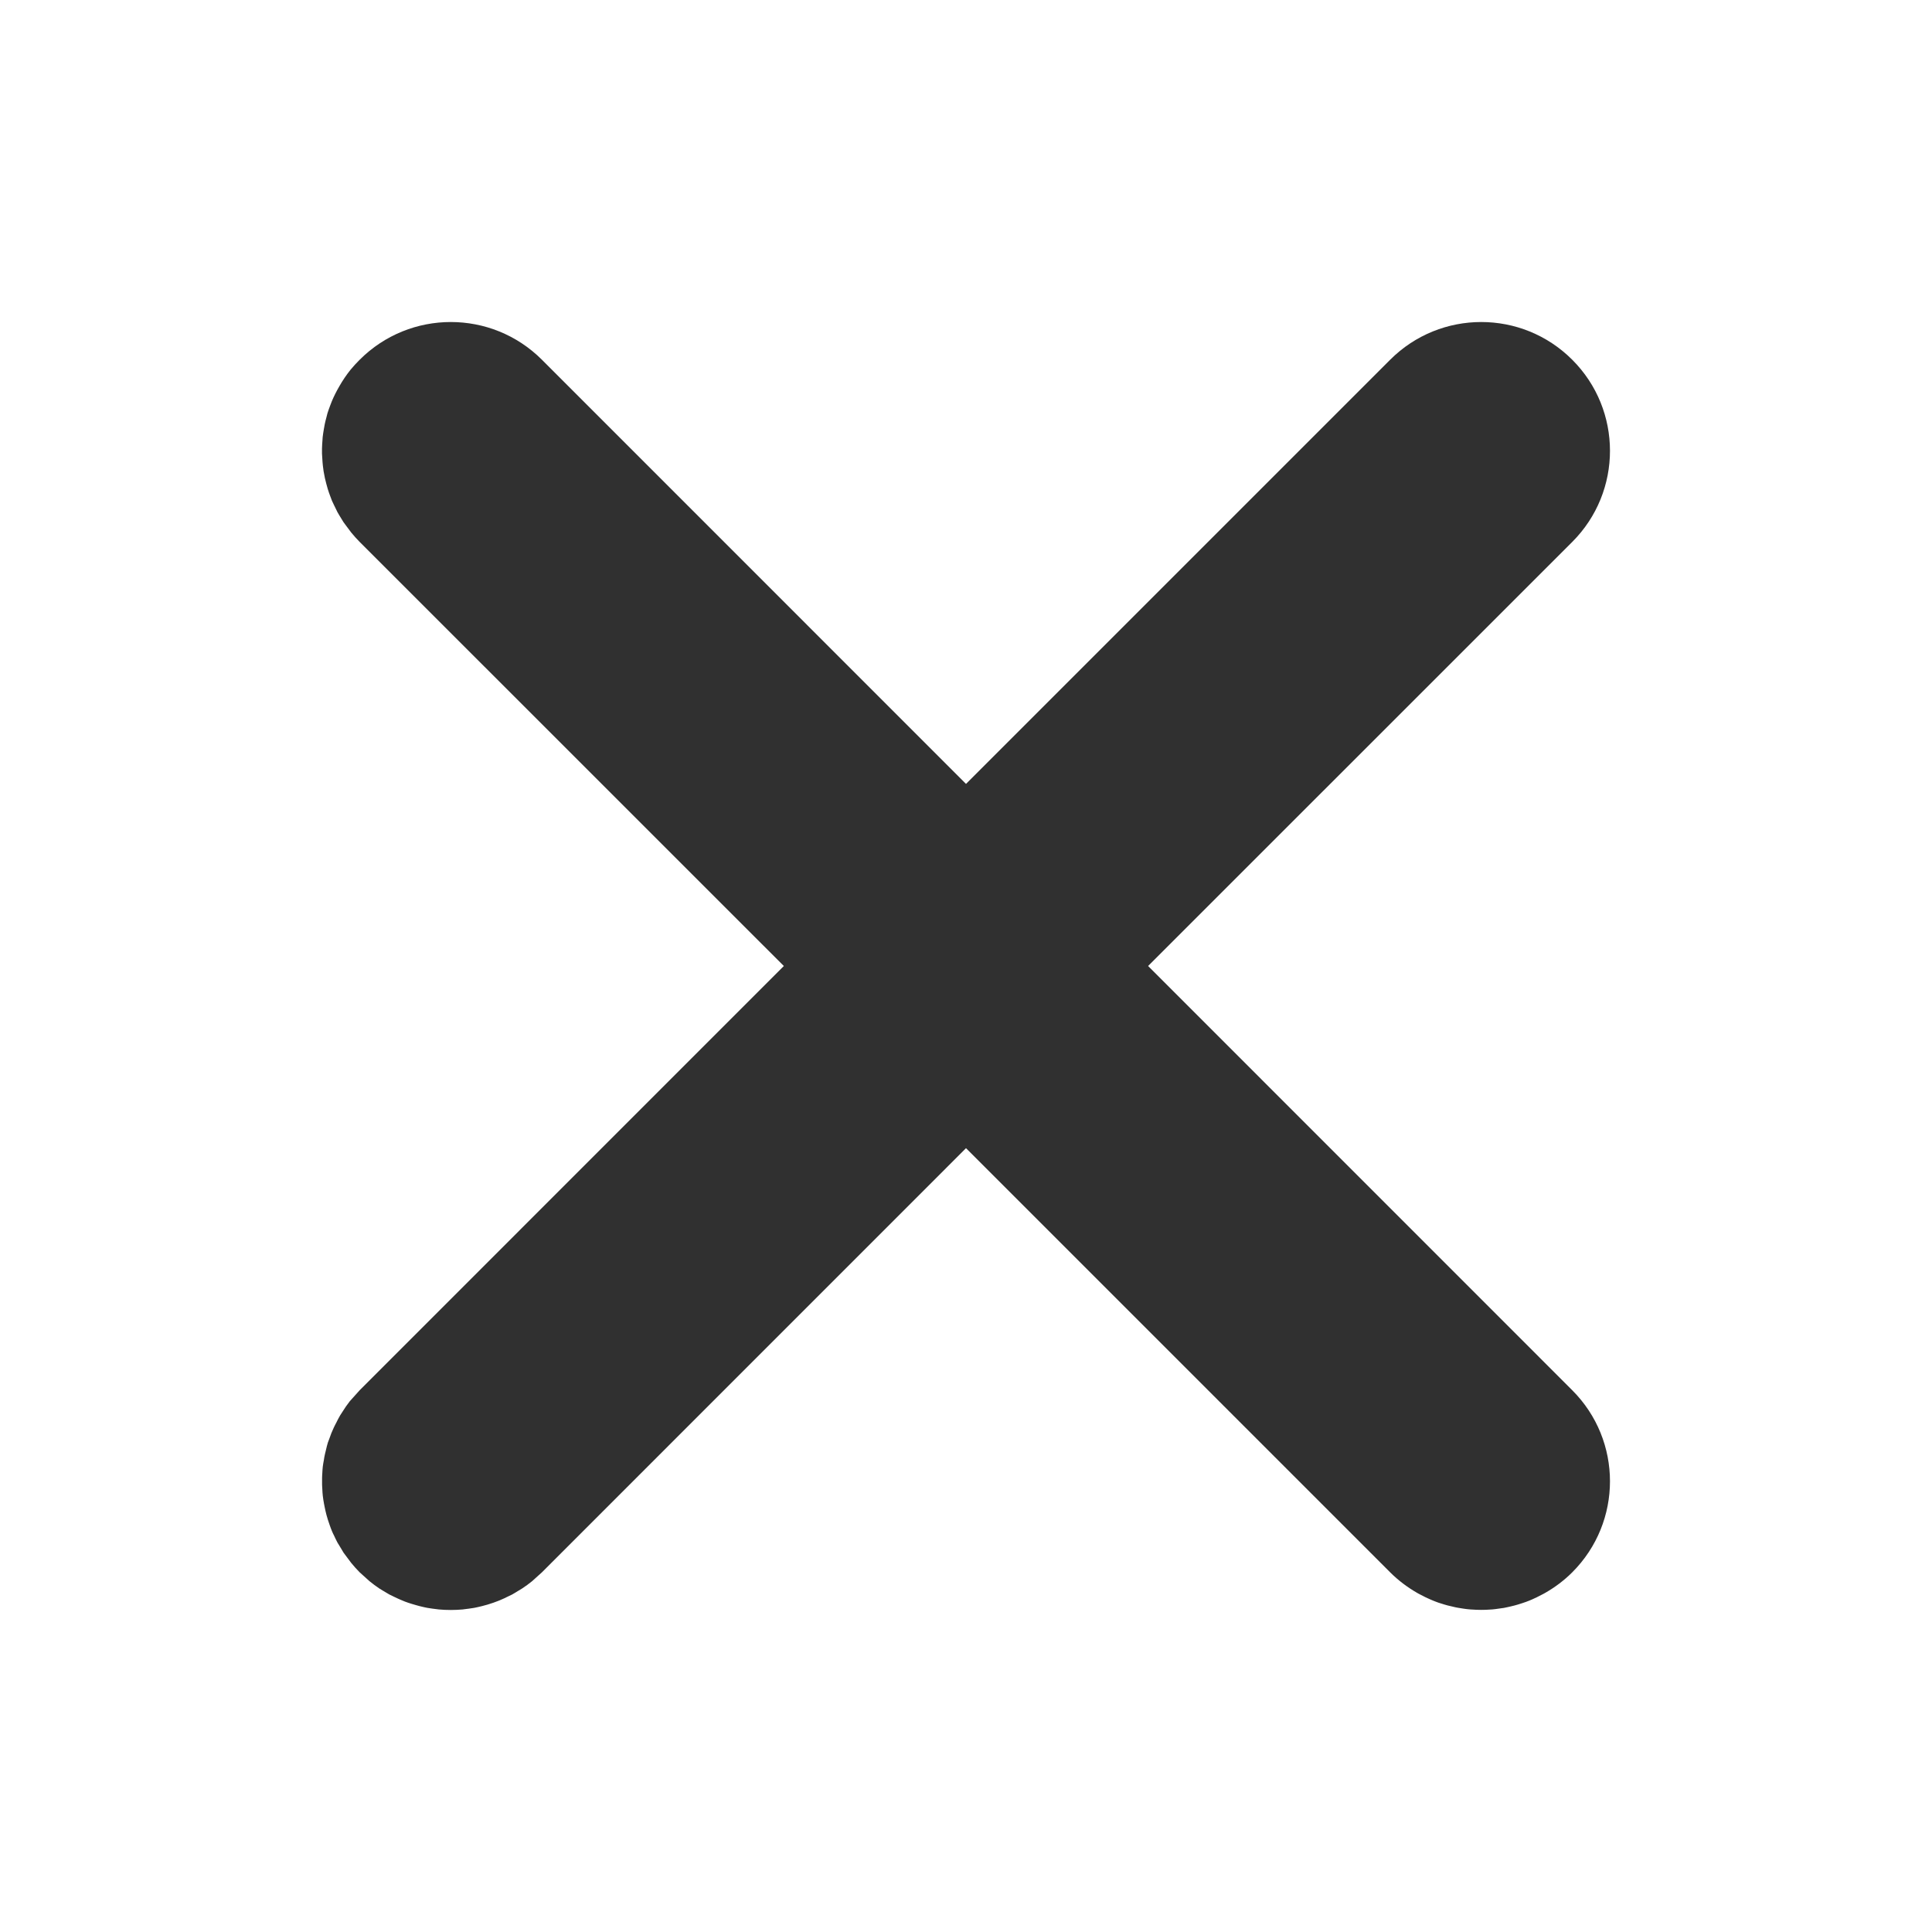
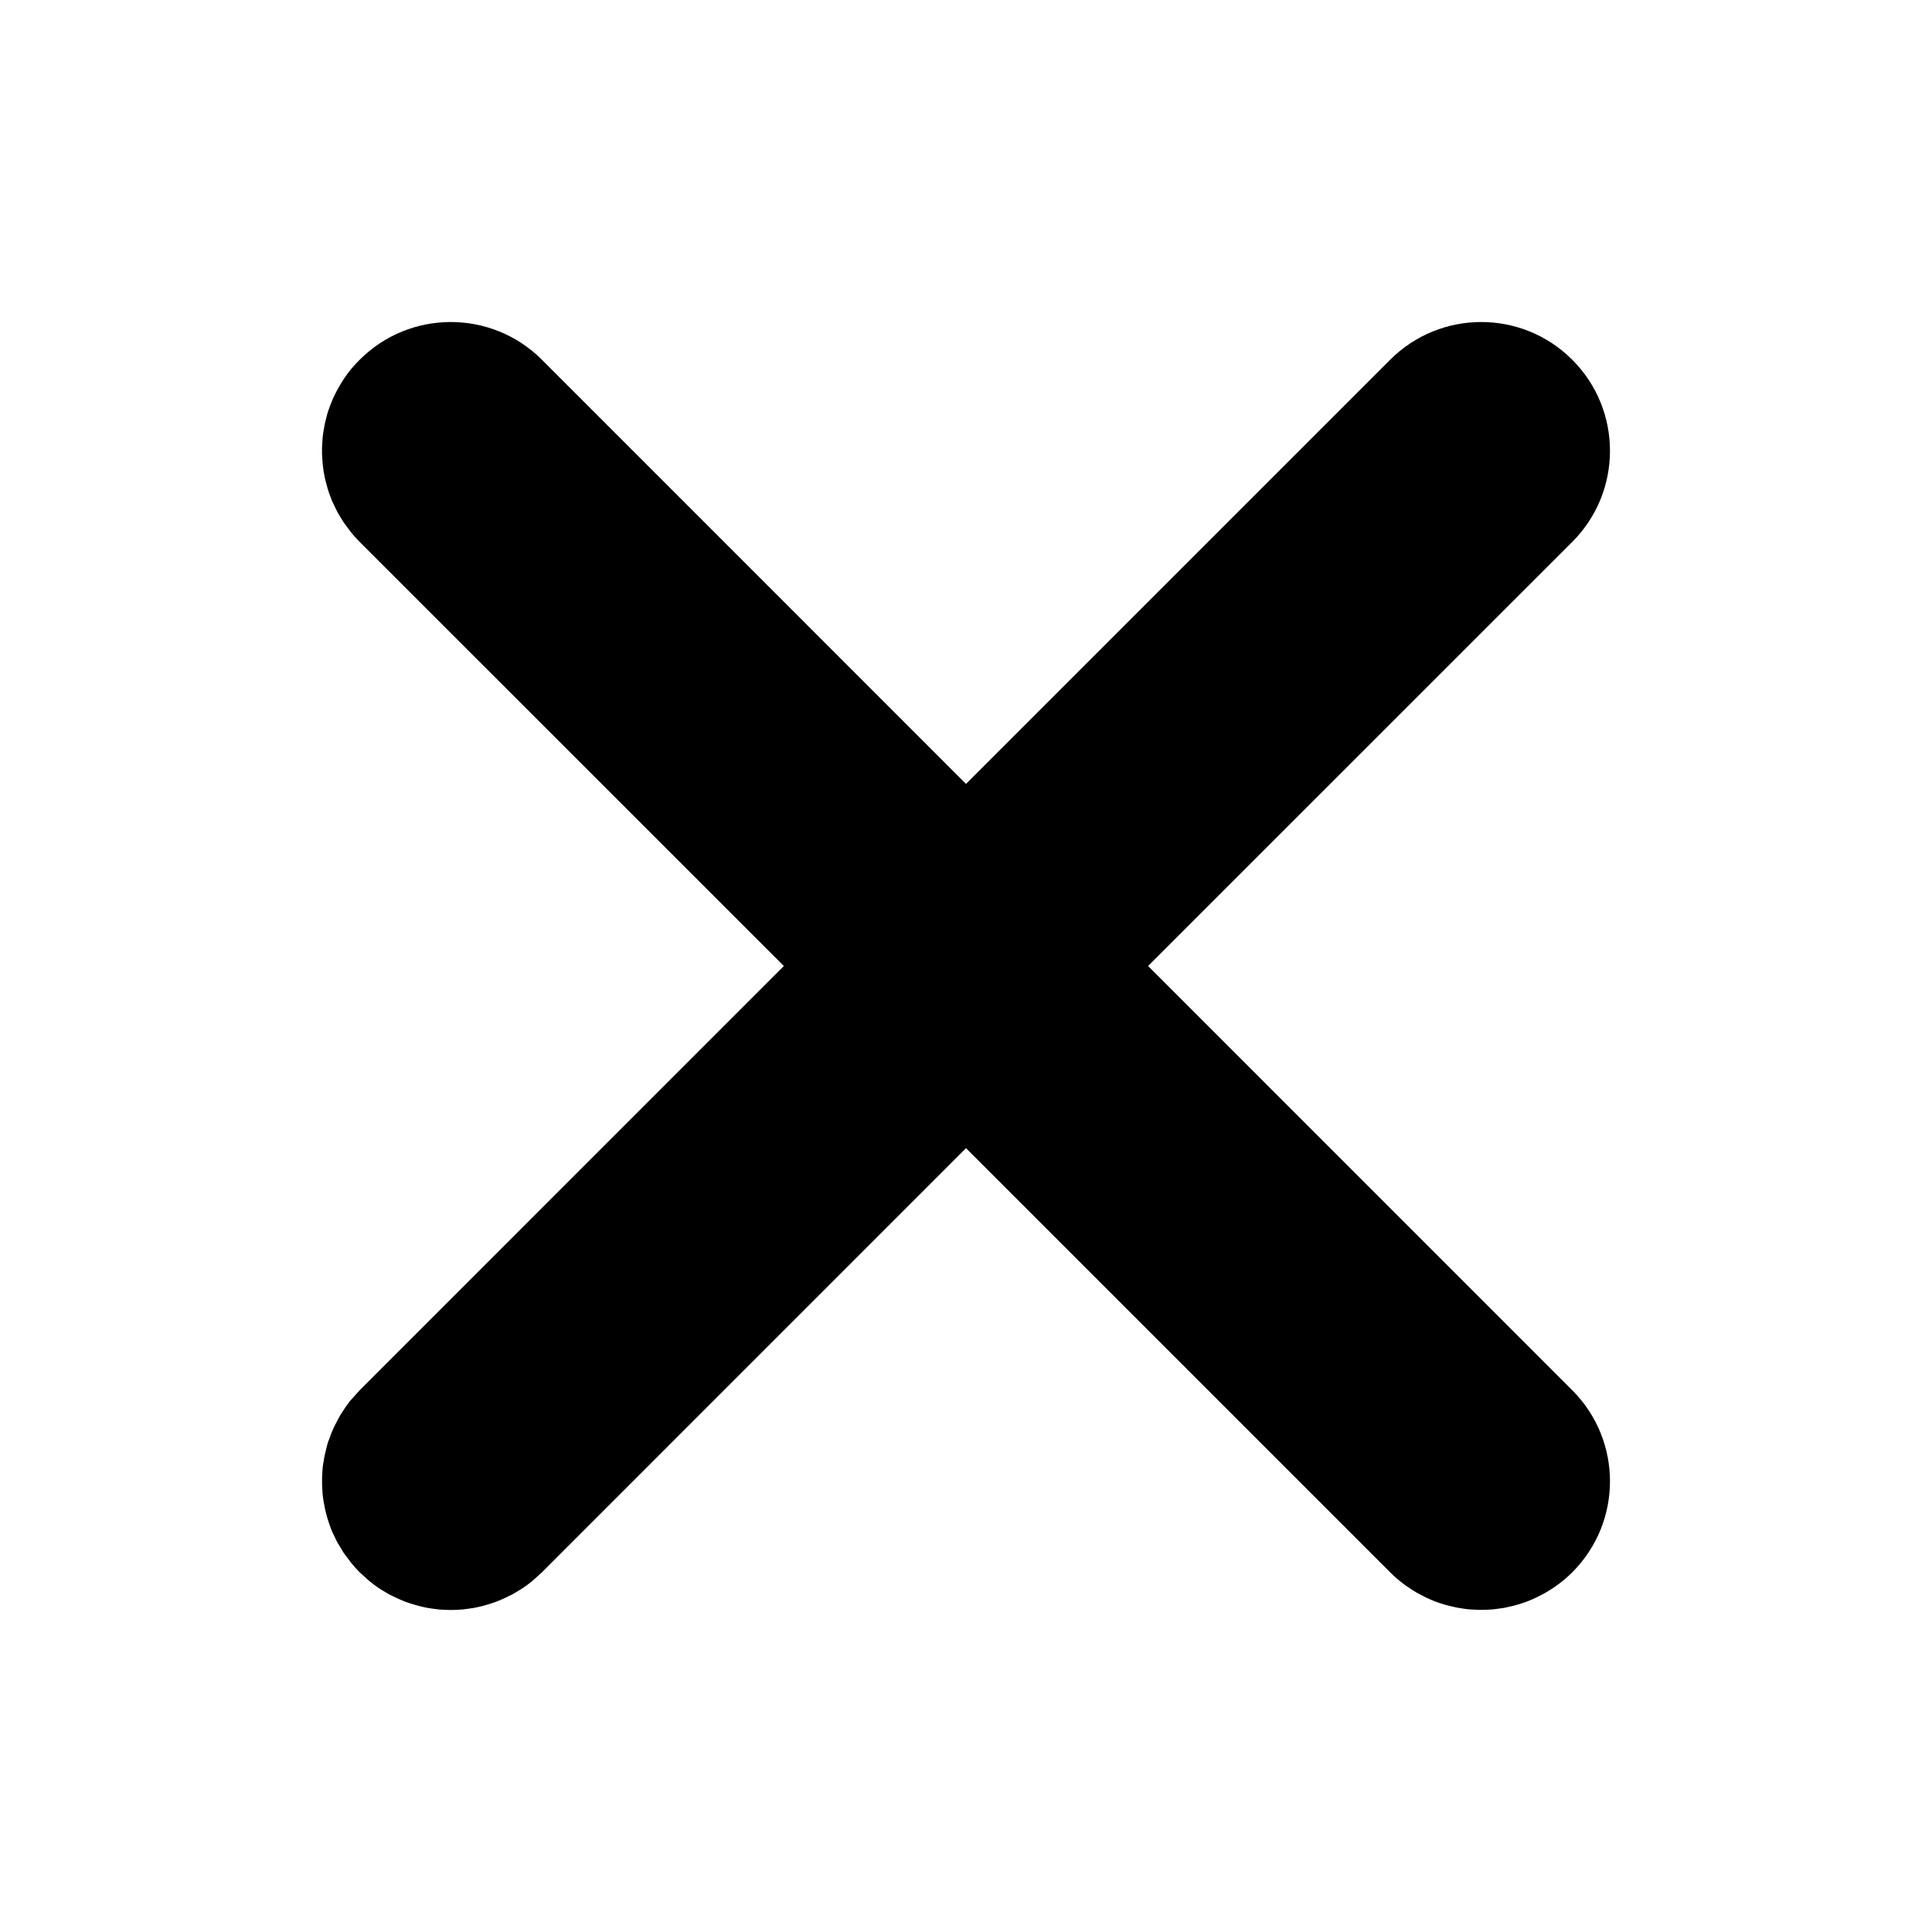
<svg xmlns="http://www.w3.org/2000/svg" width="24" height="24" viewBox="0 0 24 24" fill="none">
-   <path d="M17.269 4.469C17.894 3.844 18.907 3.844 19.531 4.469C20.156 5.093 20.156 6.107 19.531 6.732L14.262 12L19.531 17.27C20.156 17.895 20.156 18.907 19.531 19.532C19.428 19.635 19.313 19.72 19.192 19.789C19.186 19.792 19.18 19.796 19.174 19.799C19.146 19.814 19.117 19.829 19.088 19.843C19.07 19.852 19.052 19.86 19.034 19.868C19.008 19.879 18.983 19.89 18.957 19.899C18.939 19.906 18.922 19.911 18.904 19.917C18.874 19.927 18.844 19.936 18.814 19.944C18.797 19.948 18.781 19.952 18.765 19.956C18.737 19.962 18.71 19.969 18.682 19.974C18.66 19.978 18.639 19.98 18.617 19.983C18.59 19.987 18.563 19.991 18.536 19.993C18.53 19.993 18.525 19.994 18.519 19.994C18.44 20 18.361 20 18.282 19.994C18.276 19.994 18.27 19.994 18.264 19.993C18.237 19.991 18.211 19.988 18.185 19.984C18.162 19.981 18.138 19.977 18.115 19.973C18.091 19.969 18.068 19.964 18.045 19.958C18.023 19.953 18.002 19.948 17.981 19.943C17.954 19.935 17.927 19.928 17.901 19.919C17.88 19.913 17.86 19.906 17.839 19.898C17.814 19.889 17.79 19.878 17.766 19.868C17.747 19.86 17.729 19.852 17.711 19.843C17.682 19.829 17.653 19.814 17.625 19.799C17.619 19.795 17.613 19.792 17.607 19.789C17.487 19.72 17.372 19.635 17.269 19.532L12 14.263L6.732 19.532L6.61 19.642C6.57 19.675 6.529 19.704 6.487 19.732C6.472 19.742 6.456 19.75 6.441 19.76C6.415 19.776 6.388 19.793 6.361 19.808C6.346 19.816 6.33 19.823 6.315 19.83C6.28 19.848 6.245 19.864 6.209 19.879C6.203 19.882 6.196 19.884 6.189 19.887C6.152 19.902 6.114 19.915 6.075 19.927C6.062 19.931 6.048 19.936 6.034 19.939C6.004 19.948 5.974 19.955 5.944 19.962C5.925 19.966 5.906 19.971 5.887 19.974C5.846 19.981 5.804 19.986 5.763 19.991C5.759 19.991 5.754 19.993 5.75 19.993C5.65 20.002 5.549 20.002 5.449 19.993C5.442 19.992 5.434 19.99 5.427 19.99C5.388 19.985 5.35 19.981 5.312 19.974C5.293 19.971 5.274 19.966 5.255 19.962C5.225 19.955 5.195 19.948 5.166 19.939C5.15 19.935 5.133 19.93 5.118 19.925C5.088 19.916 5.058 19.906 5.029 19.895C5.008 19.887 4.988 19.878 4.967 19.869C4.945 19.86 4.924 19.849 4.902 19.839C4.88 19.828 4.858 19.818 4.836 19.807C4.809 19.792 4.783 19.776 4.757 19.76C4.742 19.75 4.726 19.742 4.711 19.732C4.67 19.704 4.629 19.674 4.59 19.642L4.468 19.532C4.43 19.494 4.395 19.454 4.362 19.414L4.268 19.288C4.249 19.258 4.231 19.228 4.214 19.198C4.207 19.187 4.2 19.175 4.193 19.164C4.177 19.134 4.163 19.105 4.149 19.074C4.141 19.058 4.133 19.043 4.126 19.026C4.115 19 4.106 18.974 4.096 18.947C4.088 18.924 4.08 18.902 4.073 18.879C4.066 18.858 4.061 18.837 4.055 18.817C4.047 18.785 4.039 18.753 4.033 18.721C4.03 18.707 4.027 18.694 4.025 18.68C4.019 18.648 4.014 18.616 4.01 18.583C4.007 18.555 4.005 18.527 4.004 18.5C4.003 18.481 4.002 18.463 4.001 18.445C4.001 18.416 4.001 18.386 4.001 18.357C4.002 18.337 4.002 18.317 4.004 18.298C4.005 18.271 4.007 18.244 4.01 18.217C4.013 18.191 4.018 18.165 4.023 18.139C4.026 18.116 4.03 18.093 4.035 18.071C4.04 18.049 4.045 18.026 4.051 18.004C4.058 17.976 4.064 17.948 4.073 17.92C4.078 17.905 4.084 17.89 4.09 17.875C4.106 17.827 4.125 17.779 4.147 17.733C4.156 17.713 4.167 17.693 4.177 17.674C4.192 17.643 4.207 17.613 4.225 17.583C4.234 17.568 4.244 17.553 4.254 17.538C4.282 17.493 4.312 17.449 4.345 17.407L4.468 17.27L9.737 12L4.468 6.732C4.43 6.694 4.395 6.654 4.362 6.614L4.268 6.488C4.252 6.463 4.237 6.438 4.222 6.413C4.213 6.397 4.202 6.38 4.193 6.364C4.179 6.337 4.166 6.31 4.153 6.282C4.144 6.262 4.133 6.242 4.124 6.221C4.116 6.201 4.108 6.18 4.101 6.16C4.09 6.132 4.081 6.104 4.072 6.076C4.065 6.053 4.059 6.031 4.053 6.008C4.047 5.985 4.041 5.962 4.036 5.939C4.03 5.911 4.025 5.883 4.02 5.855C4.017 5.832 4.014 5.809 4.011 5.787C4.008 5.757 4.005 5.728 4.004 5.699C4.002 5.678 4.001 5.658 4 5.637C4 5.615 4 5.593 4 5.571C4.001 5.536 4.003 5.501 4.006 5.466C4.007 5.455 4.007 5.444 4.008 5.433C4.012 5.399 4.017 5.365 4.023 5.331C4.026 5.311 4.03 5.29 4.034 5.27C4.04 5.241 4.047 5.213 4.055 5.184C4.06 5.167 4.063 5.15 4.068 5.133C4.078 5.1 4.091 5.067 4.103 5.034C4.109 5.018 4.115 5.002 4.122 4.985C4.148 4.922 4.18 4.86 4.215 4.799C4.256 4.727 4.303 4.657 4.357 4.59C4.392 4.548 4.429 4.508 4.468 4.469C5.093 3.844 6.107 3.844 6.732 4.469L12 9.738L17.269 4.469Z" fill="#303030" />
+   <path d="M17.269 4.469C17.894 3.844 18.907 3.844 19.531 4.469C20.156 5.093 20.156 6.107 19.531 6.732L14.262 12L19.531 17.27C20.156 17.895 20.156 18.907 19.531 19.532C19.428 19.635 19.313 19.72 19.192 19.789C19.186 19.792 19.18 19.796 19.174 19.799C19.146 19.814 19.117 19.829 19.088 19.843C19.07 19.852 19.052 19.86 19.034 19.868C19.008 19.879 18.983 19.89 18.957 19.899C18.939 19.906 18.922 19.911 18.904 19.917C18.874 19.927 18.844 19.936 18.814 19.944C18.797 19.948 18.781 19.952 18.765 19.956C18.737 19.962 18.71 19.969 18.682 19.974C18.66 19.978 18.639 19.98 18.617 19.983C18.59 19.987 18.563 19.991 18.536 19.993C18.53 19.993 18.525 19.994 18.519 19.994C18.44 20 18.361 20 18.282 19.994C18.276 19.994 18.27 19.994 18.264 19.993C18.237 19.991 18.211 19.988 18.185 19.984C18.162 19.981 18.138 19.977 18.115 19.973C18.091 19.969 18.068 19.964 18.045 19.958C18.023 19.953 18.002 19.948 17.981 19.943C17.954 19.935 17.927 19.928 17.901 19.919C17.88 19.913 17.86 19.906 17.839 19.898C17.814 19.889 17.79 19.878 17.766 19.868C17.747 19.86 17.729 19.852 17.711 19.843C17.682 19.829 17.653 19.814 17.625 19.799C17.619 19.795 17.613 19.792 17.607 19.789C17.487 19.72 17.372 19.635 17.269 19.532L12 14.263L6.732 19.532L6.61 19.642C6.57 19.675 6.529 19.704 6.487 19.732C6.472 19.742 6.456 19.75 6.441 19.76C6.415 19.776 6.388 19.793 6.361 19.808C6.346 19.816 6.33 19.823 6.315 19.83C6.28 19.848 6.245 19.864 6.209 19.879C6.203 19.882 6.196 19.884 6.189 19.887C6.152 19.902 6.114 19.915 6.075 19.927C6.062 19.931 6.048 19.936 6.034 19.939C6.004 19.948 5.974 19.955 5.944 19.962C5.925 19.966 5.906 19.971 5.887 19.974C5.846 19.981 5.804 19.986 5.763 19.991C5.759 19.991 5.754 19.993 5.75 19.993C5.65 20.002 5.549 20.002 5.449 19.993C5.442 19.992 5.434 19.99 5.427 19.99C5.388 19.985 5.35 19.981 5.312 19.974C5.293 19.971 5.274 19.966 5.255 19.962C5.225 19.955 5.195 19.948 5.166 19.939C5.15 19.935 5.133 19.93 5.118 19.925C5.088 19.916 5.058 19.906 5.029 19.895C5.008 19.887 4.988 19.878 4.967 19.869C4.945 19.86 4.924 19.849 4.902 19.839C4.88 19.828 4.858 19.818 4.836 19.807C4.809 19.792 4.783 19.776 4.757 19.76C4.742 19.75 4.726 19.742 4.711 19.732C4.67 19.704 4.629 19.674 4.59 19.642L4.468 19.532C4.43 19.494 4.395 19.454 4.362 19.414L4.268 19.288C4.249 19.258 4.231 19.228 4.214 19.198C4.207 19.187 4.2 19.175 4.193 19.164C4.177 19.134 4.163 19.105 4.149 19.074C4.141 19.058 4.133 19.043 4.126 19.026C4.115 19 4.106 18.974 4.096 18.947C4.088 18.924 4.08 18.902 4.073 18.879C4.066 18.858 4.061 18.837 4.055 18.817C4.047 18.785 4.039 18.753 4.033 18.721C4.03 18.707 4.027 18.694 4.025 18.68C4.019 18.648 4.014 18.616 4.01 18.583C4.007 18.555 4.005 18.527 4.004 18.5C4.003 18.481 4.002 18.463 4.001 18.445C4.001 18.416 4.001 18.386 4.001 18.357C4.002 18.337 4.002 18.317 4.004 18.298C4.005 18.271 4.007 18.244 4.01 18.217C4.013 18.191 4.018 18.165 4.023 18.139C4.026 18.116 4.03 18.093 4.035 18.071C4.04 18.049 4.045 18.026 4.051 18.004C4.058 17.976 4.064 17.948 4.073 17.92C4.078 17.905 4.084 17.89 4.09 17.875C4.106 17.827 4.125 17.779 4.147 17.733C4.156 17.713 4.167 17.693 4.177 17.674C4.192 17.643 4.207 17.613 4.225 17.583C4.234 17.568 4.244 17.553 4.254 17.538C4.282 17.493 4.312 17.449 4.345 17.407L4.468 17.27L9.737 12L4.468 6.732C4.43 6.694 4.395 6.654 4.362 6.614L4.268 6.488C4.252 6.463 4.237 6.438 4.222 6.413C4.213 6.397 4.202 6.38 4.193 6.364C4.179 6.337 4.166 6.31 4.153 6.282C4.144 6.262 4.133 6.242 4.124 6.221C4.116 6.201 4.108 6.18 4.101 6.16C4.09 6.132 4.081 6.104 4.072 6.076C4.065 6.053 4.059 6.031 4.053 6.008C4.047 5.985 4.041 5.962 4.036 5.939C4.03 5.911 4.025 5.883 4.02 5.855C4.017 5.832 4.014 5.809 4.011 5.787C4.008 5.757 4.005 5.728 4.004 5.699C4.002 5.678 4.001 5.658 4 5.637C4 5.615 4 5.593 4 5.571C4.001 5.536 4.003 5.501 4.006 5.466C4.007 5.455 4.007 5.444 4.008 5.433C4.012 5.399 4.017 5.365 4.023 5.331C4.026 5.311 4.03 5.29 4.034 5.27C4.04 5.241 4.047 5.213 4.055 5.184C4.06 5.167 4.063 5.15 4.068 5.133C4.078 5.1 4.091 5.067 4.103 5.034C4.109 5.018 4.115 5.002 4.122 4.985C4.148 4.922 4.18 4.86 4.215 4.799C4.256 4.727 4.303 4.657 4.357 4.59C4.392 4.548 4.429 4.508 4.468 4.469C5.093 3.844 6.107 3.844 6.732 4.469L12 9.738L17.269 4.469Z" fill="currentColor" />
</svg>
